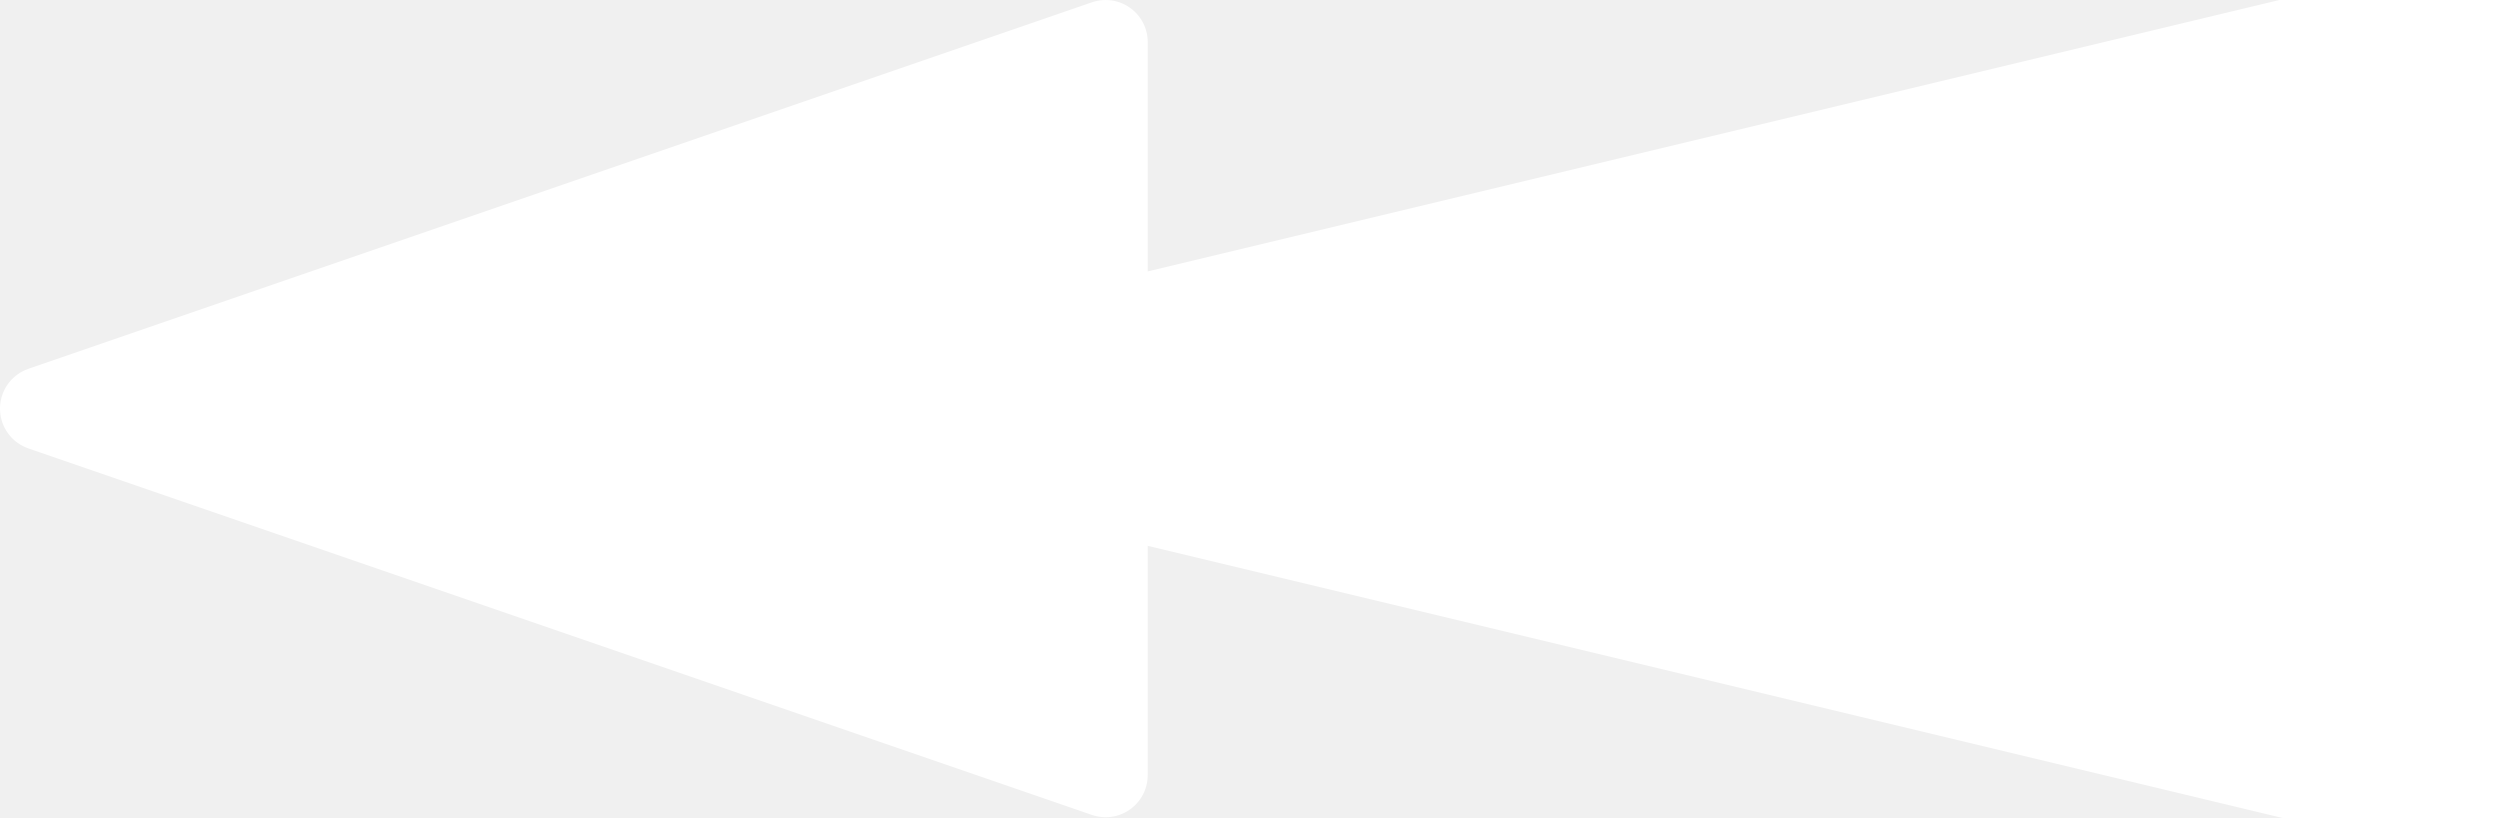
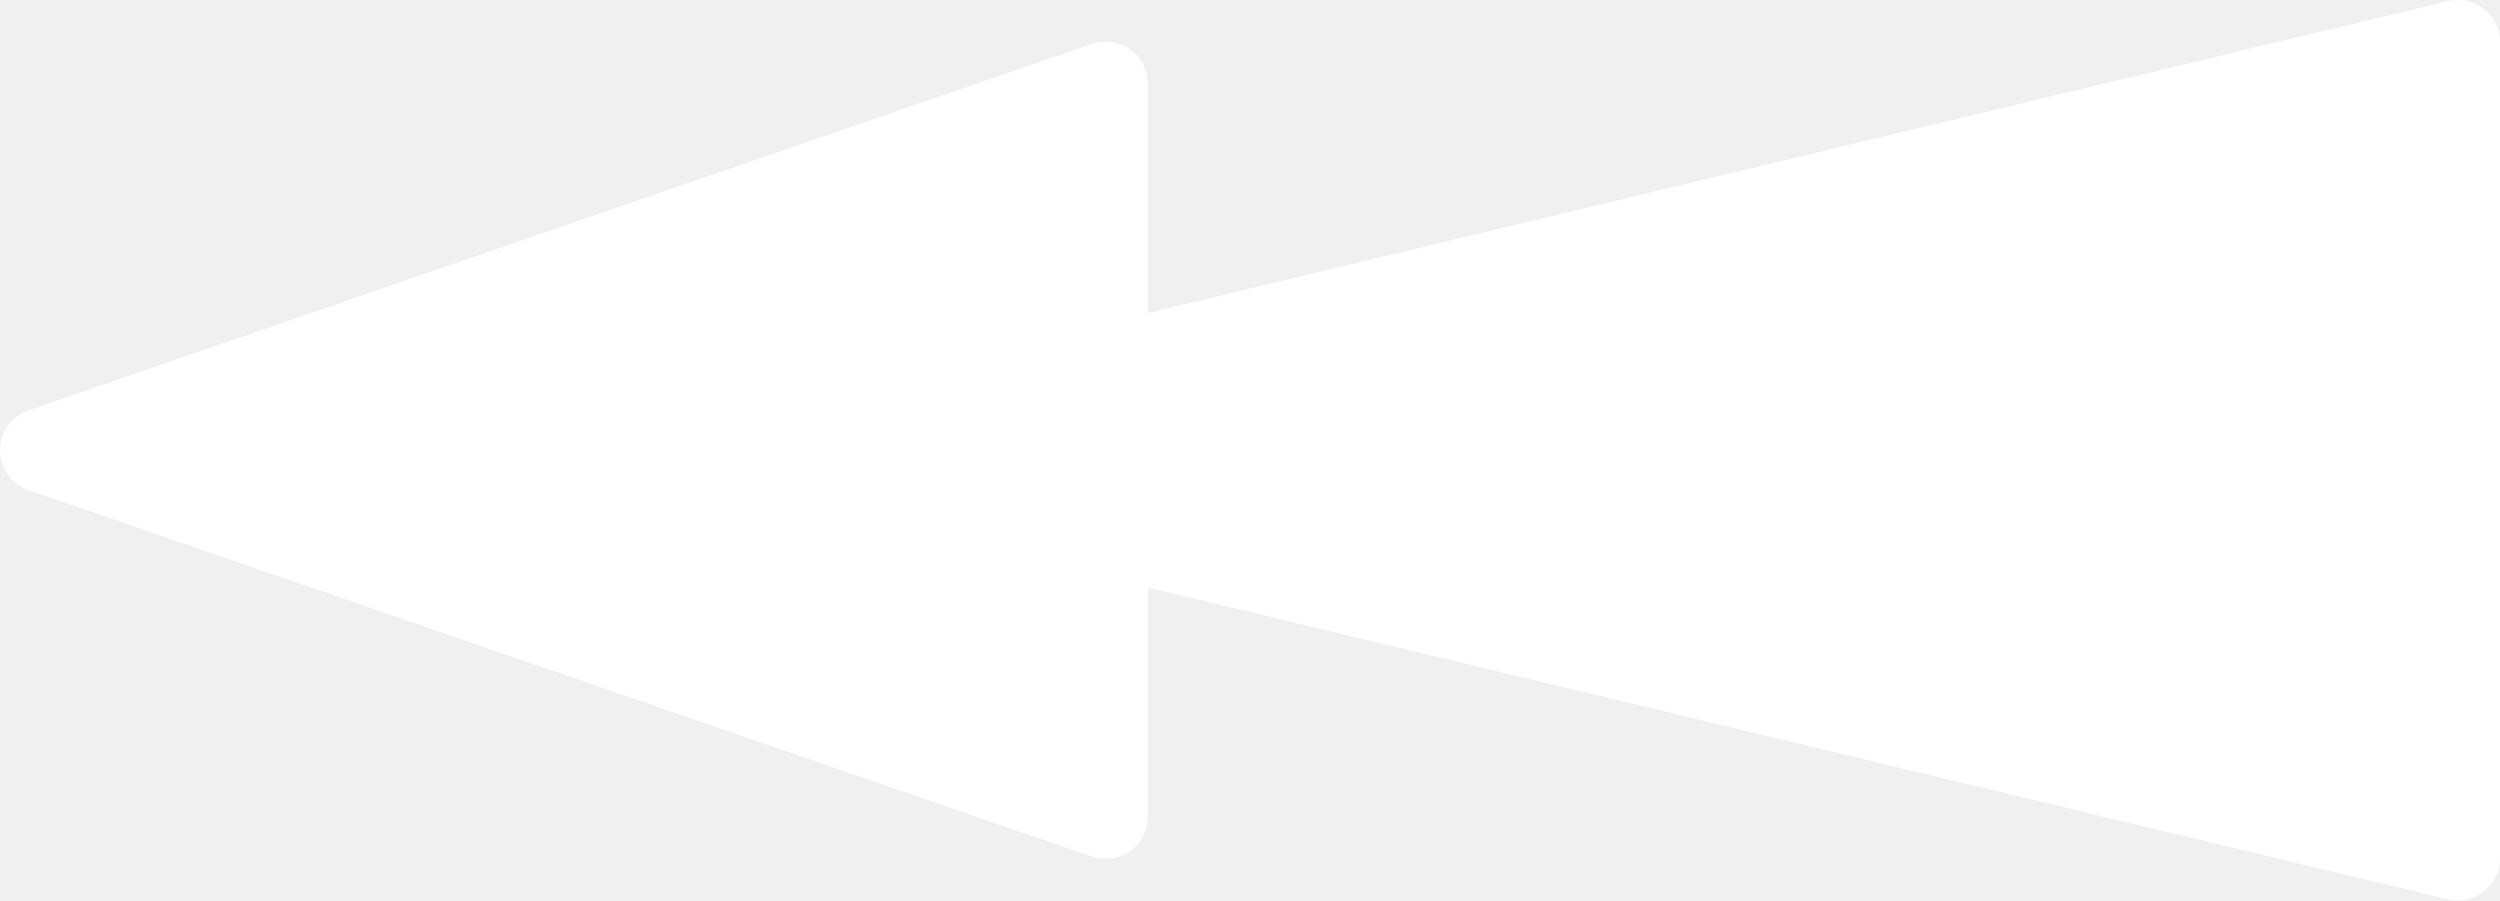
- <svg xmlns="http://www.w3.org/2000/svg" width="385.439" height="125.995" viewBox="0 0 101.981 33.336" version="1.1" id="svg5">
+ <svg xmlns="http://www.w3.org/2000/svg" width="385.439" height="138.827" viewBox="0 0 101.981 36.731" version="1.1" id="svg5">
  <defs id="defs2" />
-   <g id="layer1" transform="translate(-2.3059964e-4,-15.87491)">
+   <g id="layer1" transform="translate(-2.3059964e-4,-14.17736)">
    <path style="fill:#ffffff;stroke:#ffffff;stroke-width:3.434;stroke-linecap:butt;stroke-linejoin:round;stroke-opacity:1;paint-order:normal" d="M 45.101,47.494 45.101,35.963 100.264,49.192 V 15.894 L 45.101,29.124 45.102,17.592 1.717,32.543 Z" id="path821" />
  </g>
</svg>
